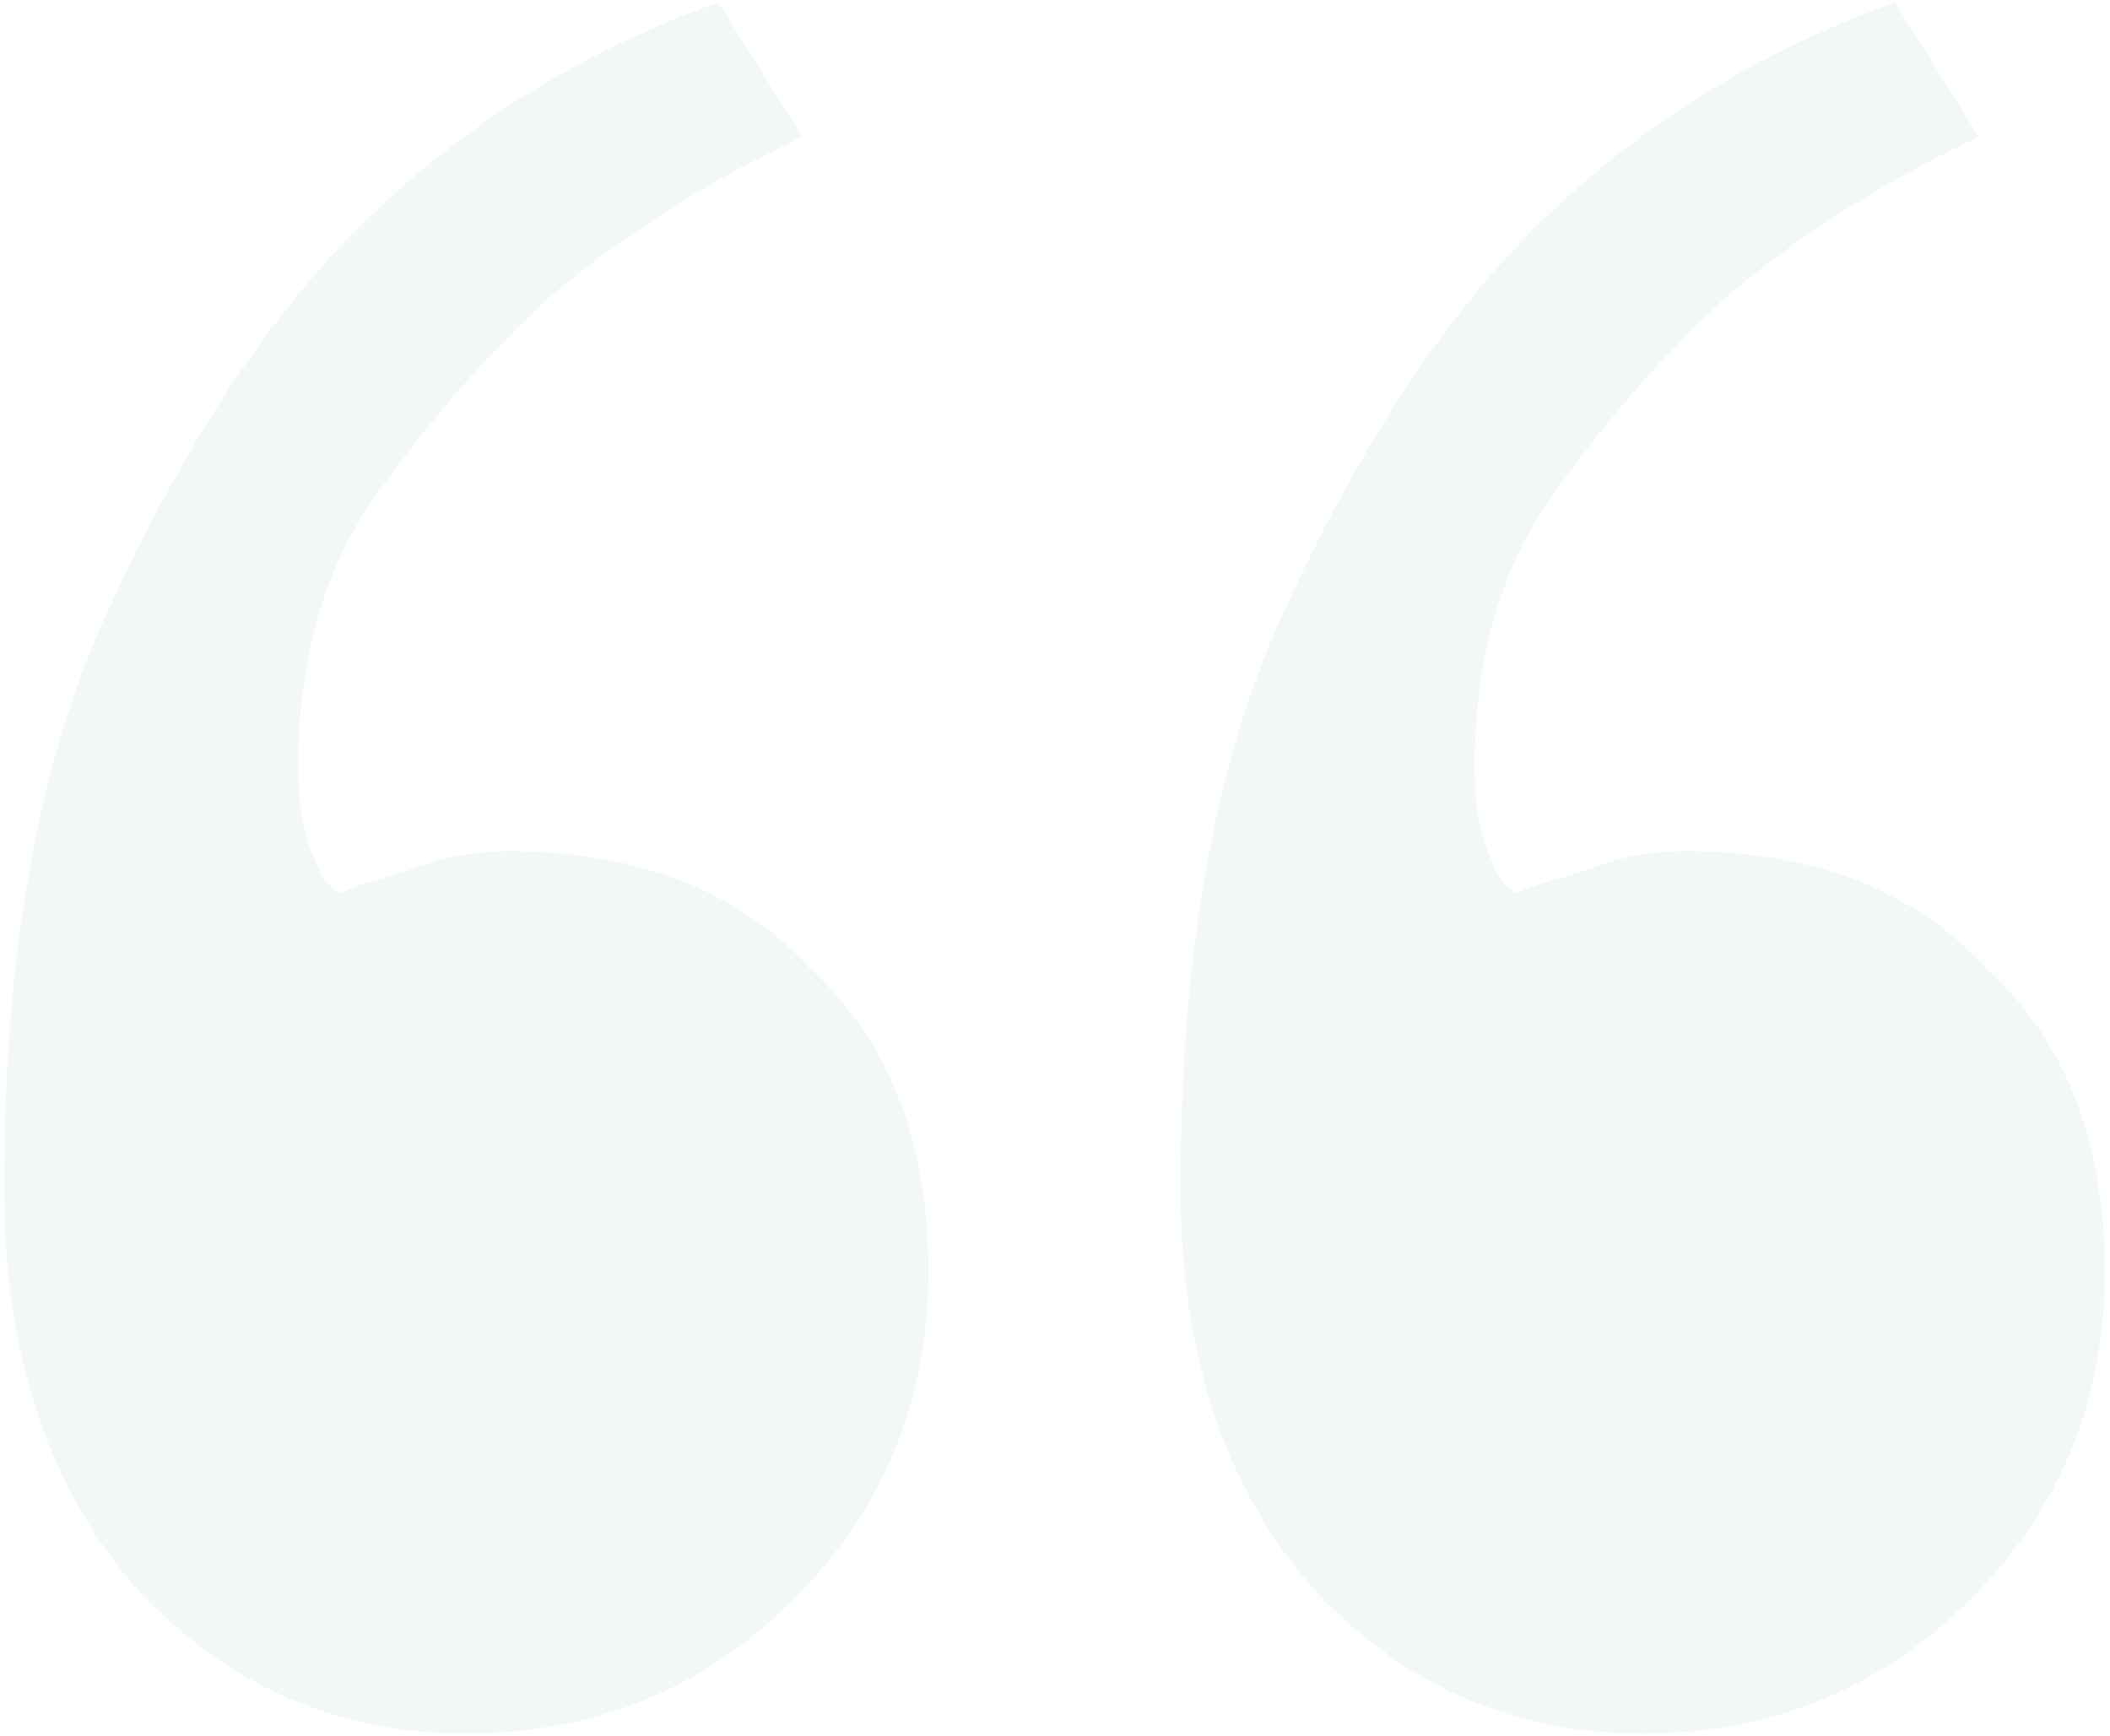
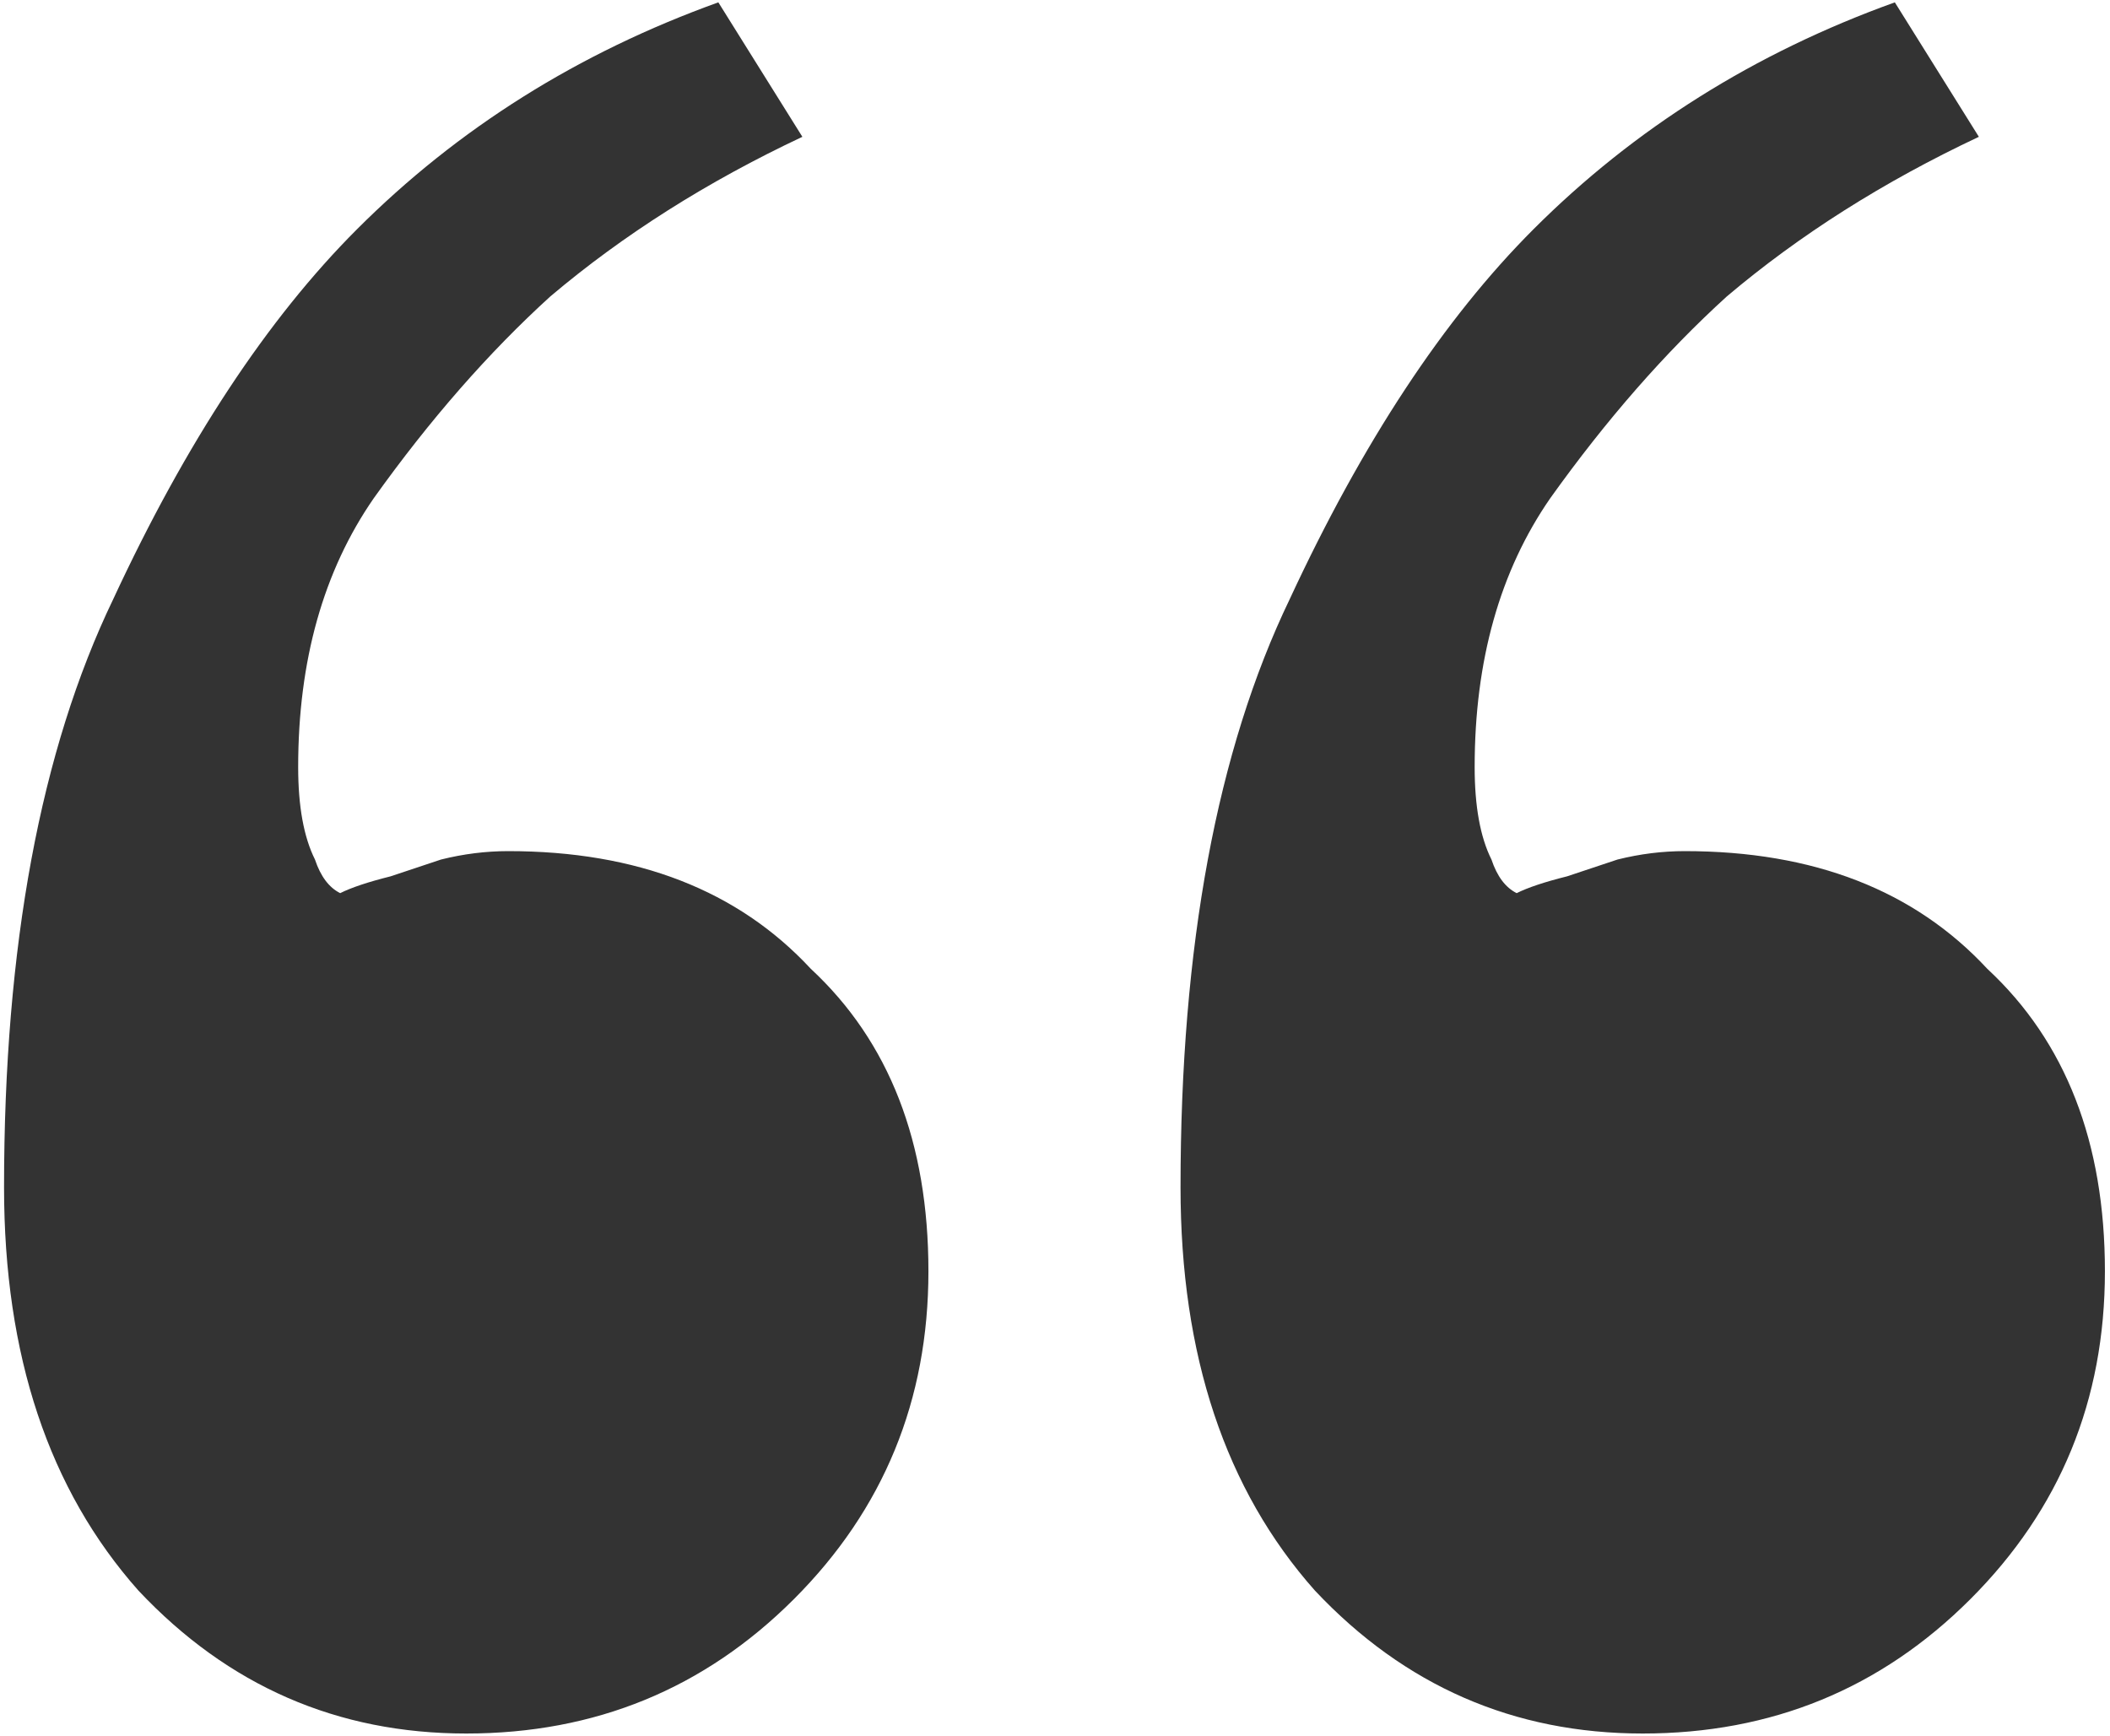
<svg xmlns="http://www.w3.org/2000/svg" width="378" height="311" viewBox="0 0 378 311" fill="none">
-   <path opacity="0.8" d="M294.289 310.574C271.205 310.574 251.634 302.042 235.576 284.978C219.518 266.911 211.489 242.822 211.489 212.71C211.489 169.55 218.012 134.419 231.06 107.318C244.107 79.214 258.66 57.132 274.718 41.072C292.784 23.005 314.362 9.455 339.453 0.421L354.508 24.511C337.446 32.54 322.391 42.076 309.344 53.117C298.304 63.154 287.765 75.199 277.729 89.251C268.696 102.3 264.18 118.359 264.18 137.43C264.18 144.456 265.184 149.977 267.191 153.992C268.194 157.003 269.7 159.01 271.707 160.014C273.714 159.01 276.725 158.007 280.74 157.003C283.751 155.999 286.762 154.995 289.773 153.992C293.787 152.988 297.802 152.486 301.816 152.486C324.9 152.486 342.966 159.512 356.013 173.564C370.064 186.613 377.089 204.68 377.089 227.766C377.089 250.852 369.06 270.424 353.002 286.484C336.944 302.544 317.373 310.574 294.289 310.574ZM83.525 310.574C60.441 310.574 40.87 302.042 24.812 284.978C8.754 266.911 0.725 242.822 0.725 212.71C0.725 169.55 7.248 134.419 20.296 107.318C33.343 79.214 47.896 57.132 63.954 41.072C82.019 23.005 103.598 9.455 128.689 0.421L143.743 24.511C126.681 32.54 111.627 42.076 98.579 53.117C87.539 63.154 77.001 75.199 66.965 89.251C57.932 102.3 53.416 118.359 53.416 137.43C53.416 144.456 54.419 149.977 56.426 153.992C57.43 157.003 58.936 159.01 60.943 160.014C62.95 159.01 65.961 158.007 69.976 157.003C72.987 155.999 75.998 154.995 79.008 153.992C83.023 152.988 87.037 152.486 91.052 152.486C114.136 152.486 132.201 159.512 145.249 173.564C159.3 186.613 166.325 204.68 166.325 227.766C166.325 250.852 158.296 270.424 142.238 286.484C126.179 302.544 106.608 310.574 83.525 310.574Z" fill="#EFF6F6" />
+   <path opacity="0.8" d="M294.289 310.574C271.205 310.574 251.634 302.042 235.576 284.978C219.518 266.911 211.489 242.822 211.489 212.71C211.489 169.55 218.012 134.419 231.06 107.318C244.107 79.214 258.66 57.132 274.718 41.072C292.784 23.005 314.362 9.455 339.453 0.421L354.508 24.511C337.446 32.54 322.391 42.076 309.344 53.117C298.304 63.154 287.765 75.199 277.729 89.251C268.696 102.3 264.18 118.359 264.18 137.43C264.18 144.456 265.184 149.977 267.191 153.992C268.194 157.003 269.7 159.01 271.707 160.014C273.714 159.01 276.725 158.007 280.74 157.003C283.751 155.999 286.762 154.995 289.773 153.992C293.787 152.988 297.802 152.486 301.816 152.486C324.9 152.486 342.966 159.512 356.013 173.564C370.064 186.613 377.089 204.68 377.089 227.766C377.089 250.852 369.06 270.424 353.002 286.484C336.944 302.544 317.373 310.574 294.289 310.574ZM83.525 310.574C60.441 310.574 40.87 302.042 24.812 284.978C8.754 266.911 0.725 242.822 0.725 212.71C0.725 169.55 7.248 134.419 20.296 107.318C33.343 79.214 47.896 57.132 63.954 41.072C82.019 23.005 103.598 9.455 128.689 0.421L143.743 24.511C126.681 32.54 111.627 42.076 98.579 53.117C87.539 63.154 77.001 75.199 66.965 89.251C57.932 102.3 53.416 118.359 53.416 137.43C53.416 144.456 54.419 149.977 56.426 153.992C57.43 157.003 58.936 159.01 60.943 160.014C62.95 159.01 65.961 158.007 69.976 157.003C72.987 155.999 75.998 154.995 79.008 153.992C83.023 152.988 87.037 152.486 91.052 152.486C114.136 152.486 132.201 159.512 145.249 173.564C159.3 186.613 166.325 204.68 166.325 227.766C166.325 250.852 158.296 270.424 142.238 286.484C126.179 302.544 106.608 310.574 83.525 310.574Z" fill="currentColor" />
</svg>
